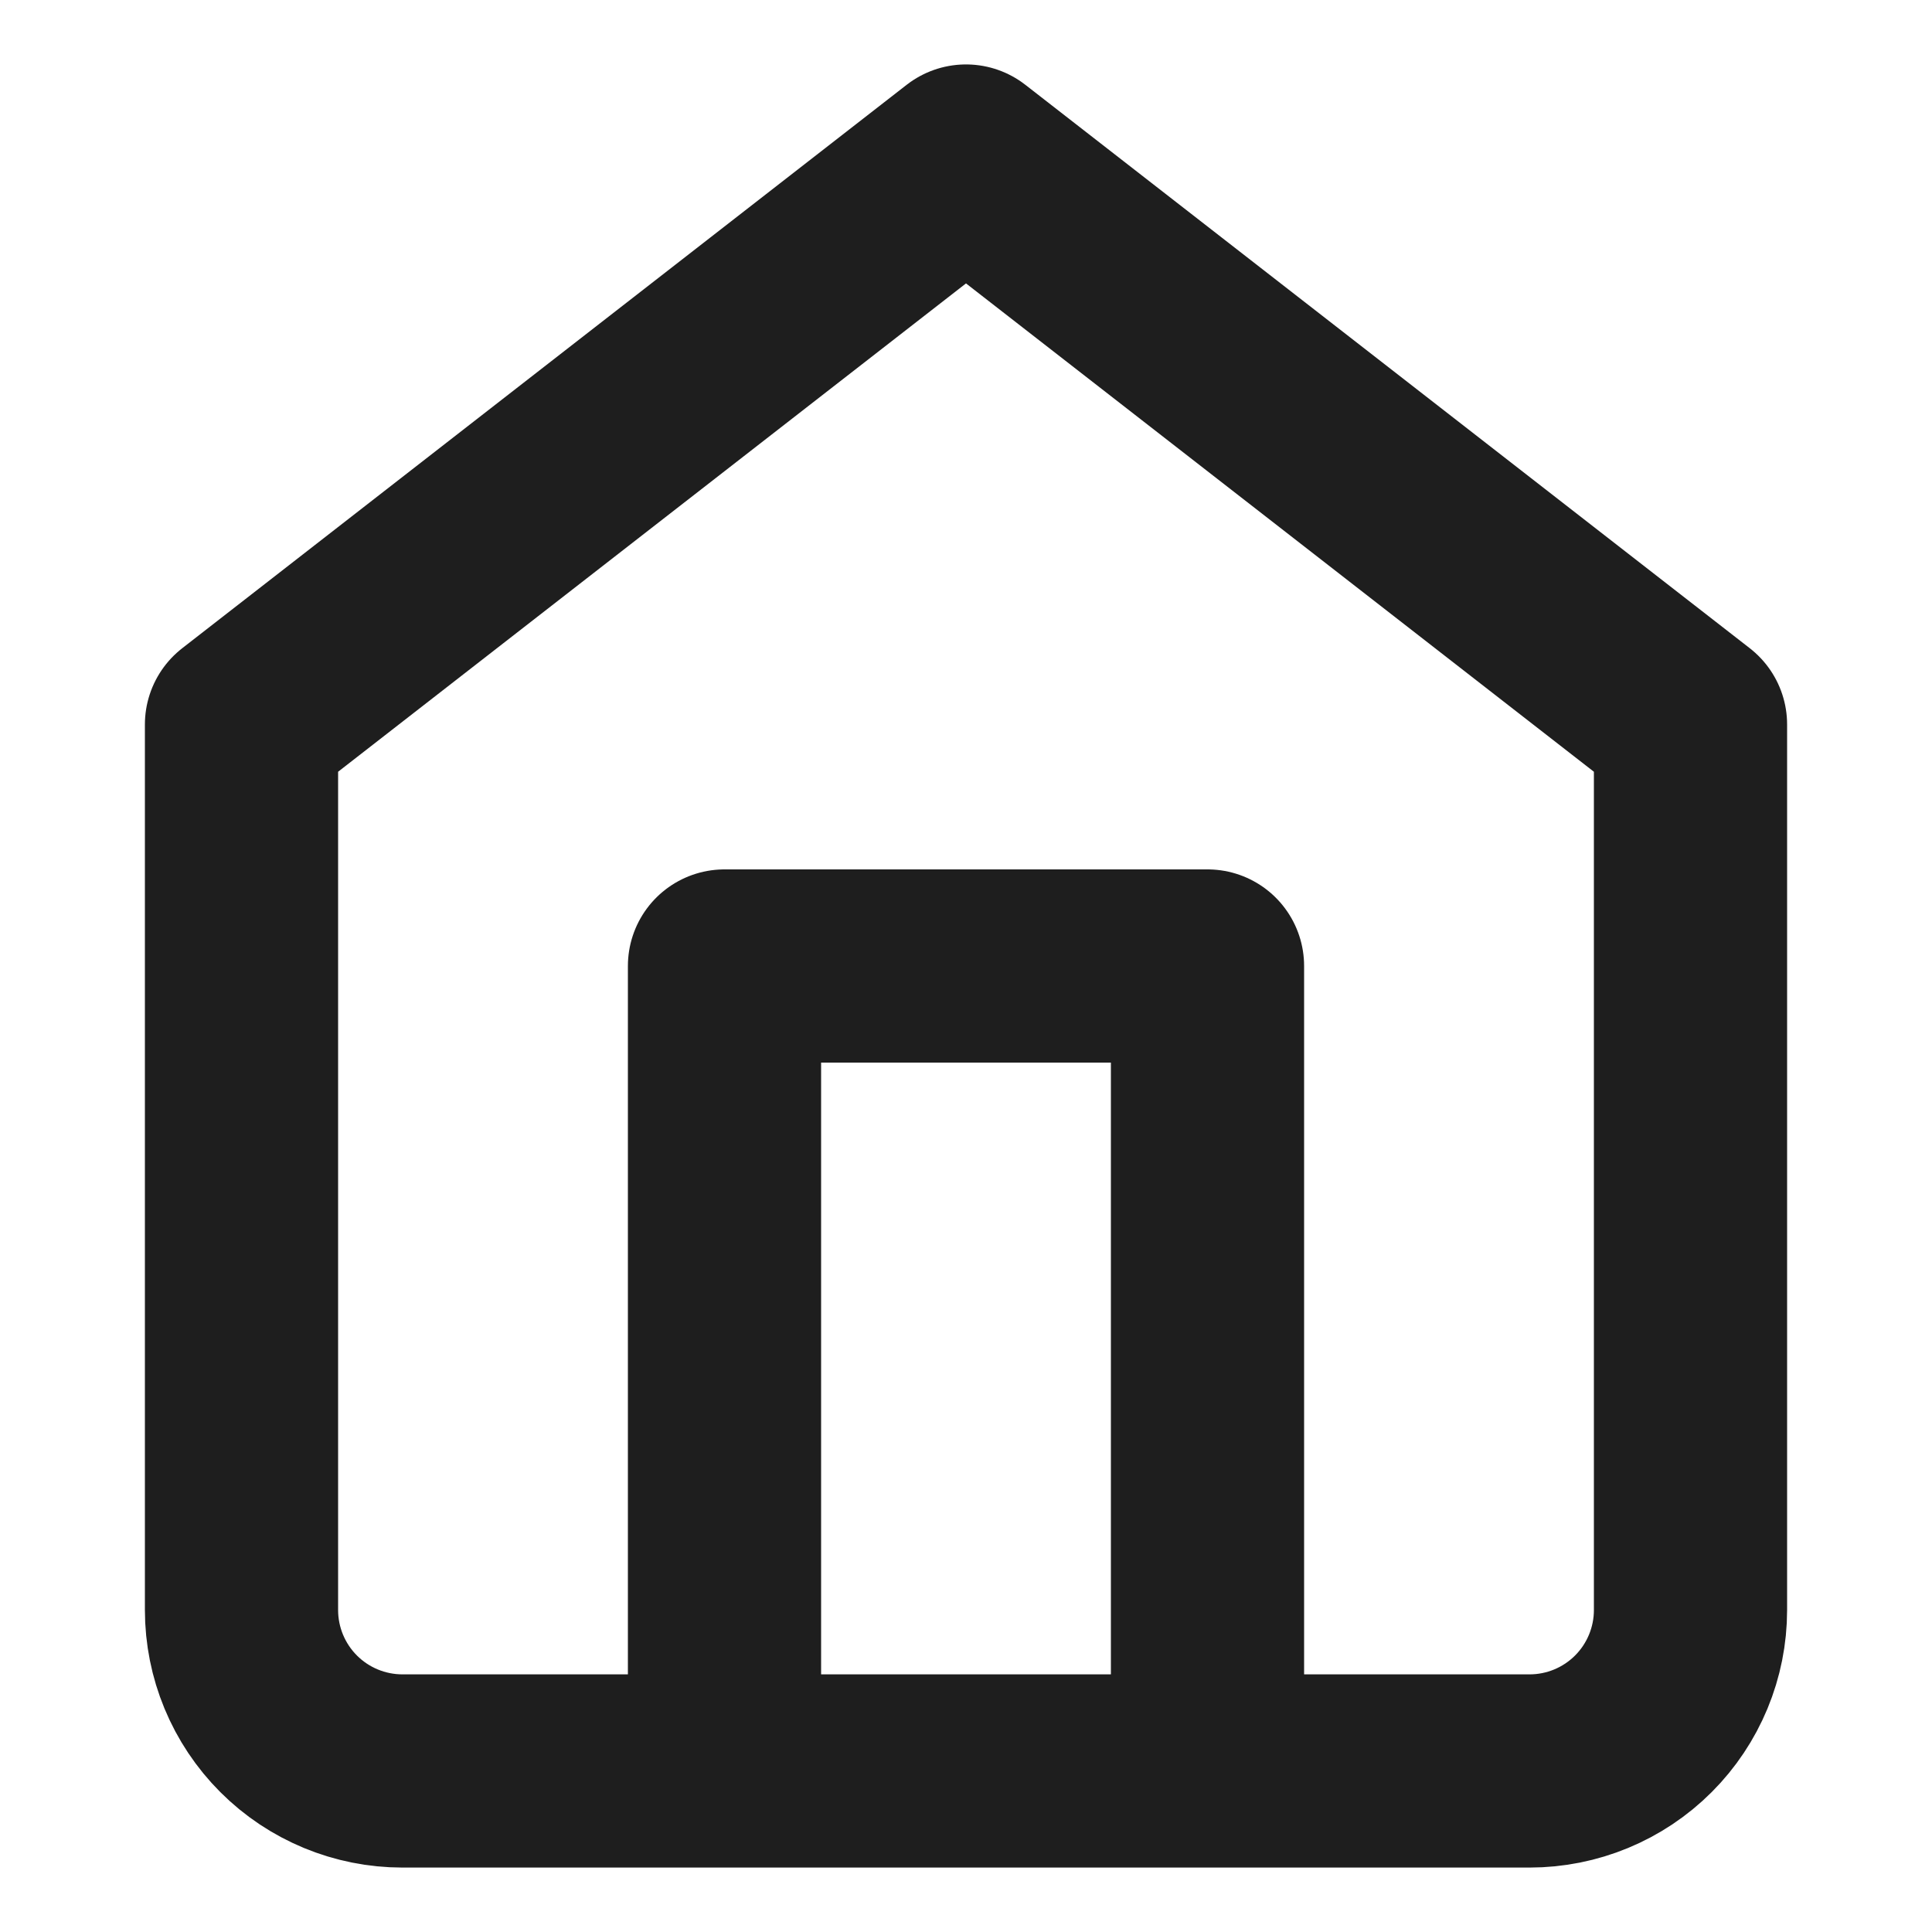
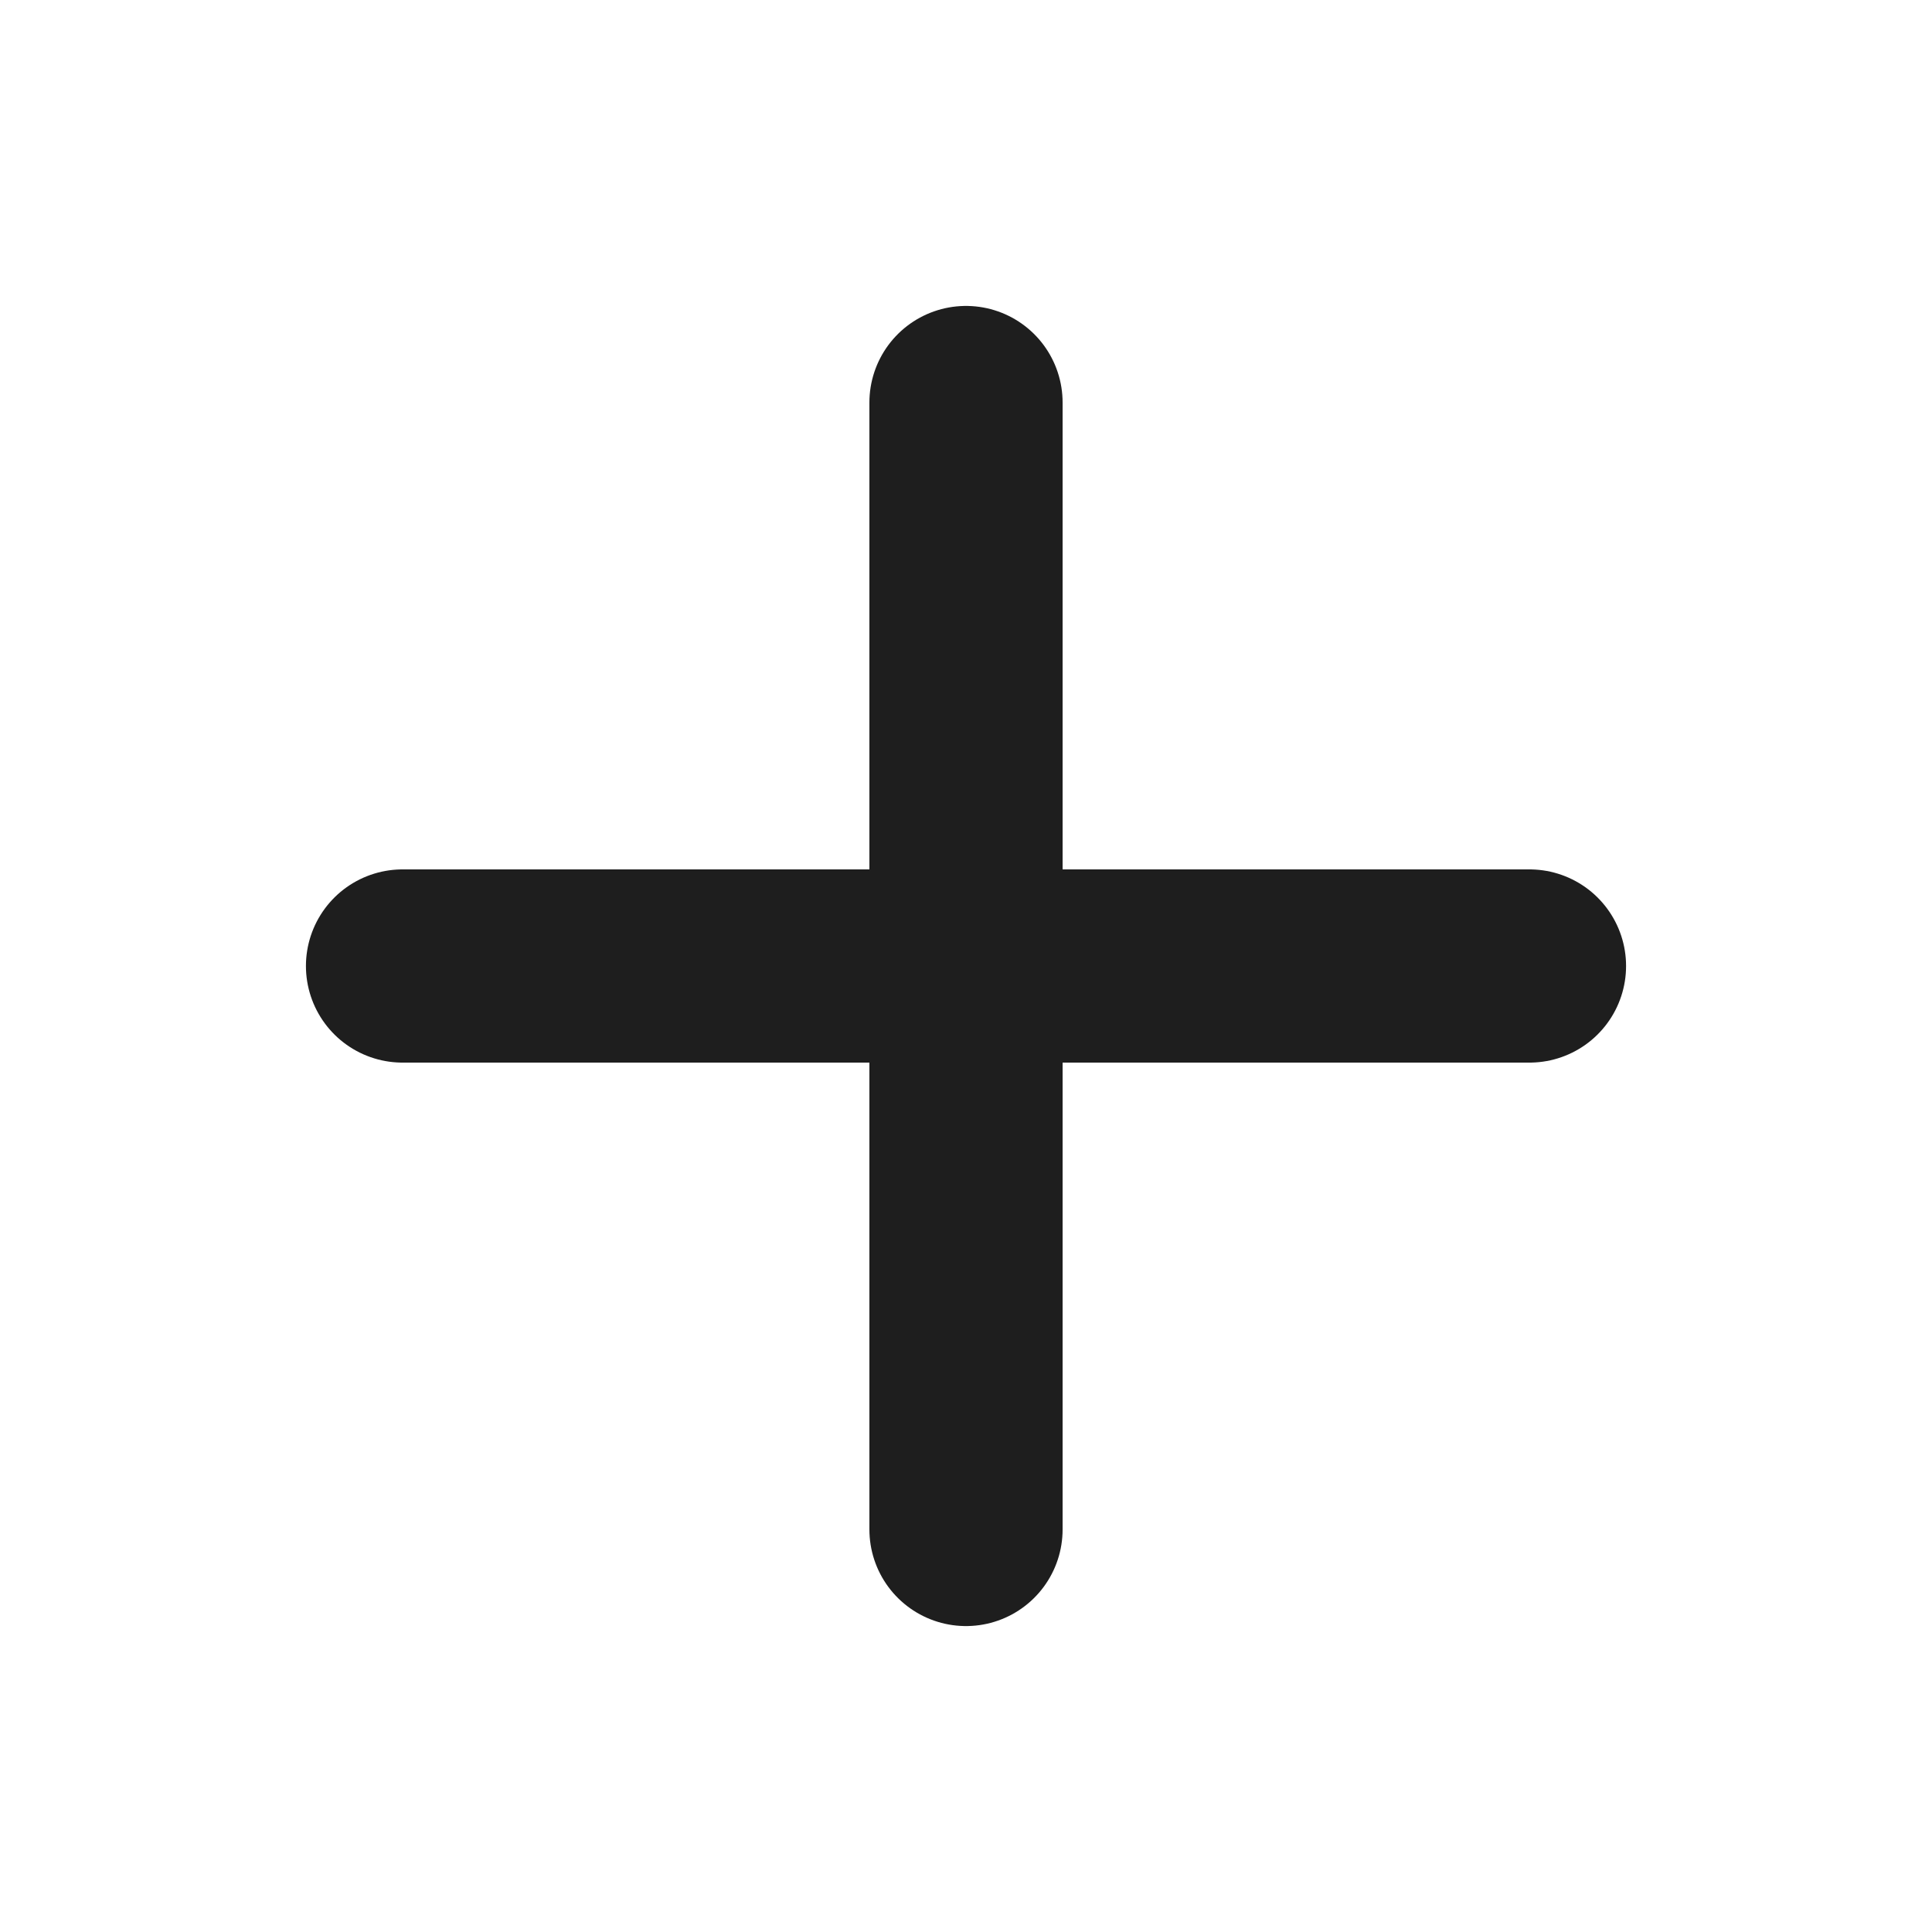
<svg xmlns="http://www.w3.org/2000/svg" width="20" height="20" viewBox="0 0 20 20" fill="none">
-   <path d="M7.5 18.333V10H12.5V18.333M2.5 7.5L10 1.667L17.5 7.5V16.667C17.5 17.109 17.324 17.533 17.012 17.845C16.699 18.158 16.275 18.333 15.833 18.333H4.167C3.725 18.333 3.301 18.158 2.988 17.845C2.676 17.533 2.5 17.109 2.5 16.667V7.5Z" stroke="#1E1E1E" stroke-width="2" stroke-linecap="round" stroke-linejoin="round" />
+   <path d="M10 4.167V15.833M4.167 10H15.833" stroke="#1E1E1E" stroke-width="2" stroke-linecap="round" stroke-linejoin="round" />
</svg>
